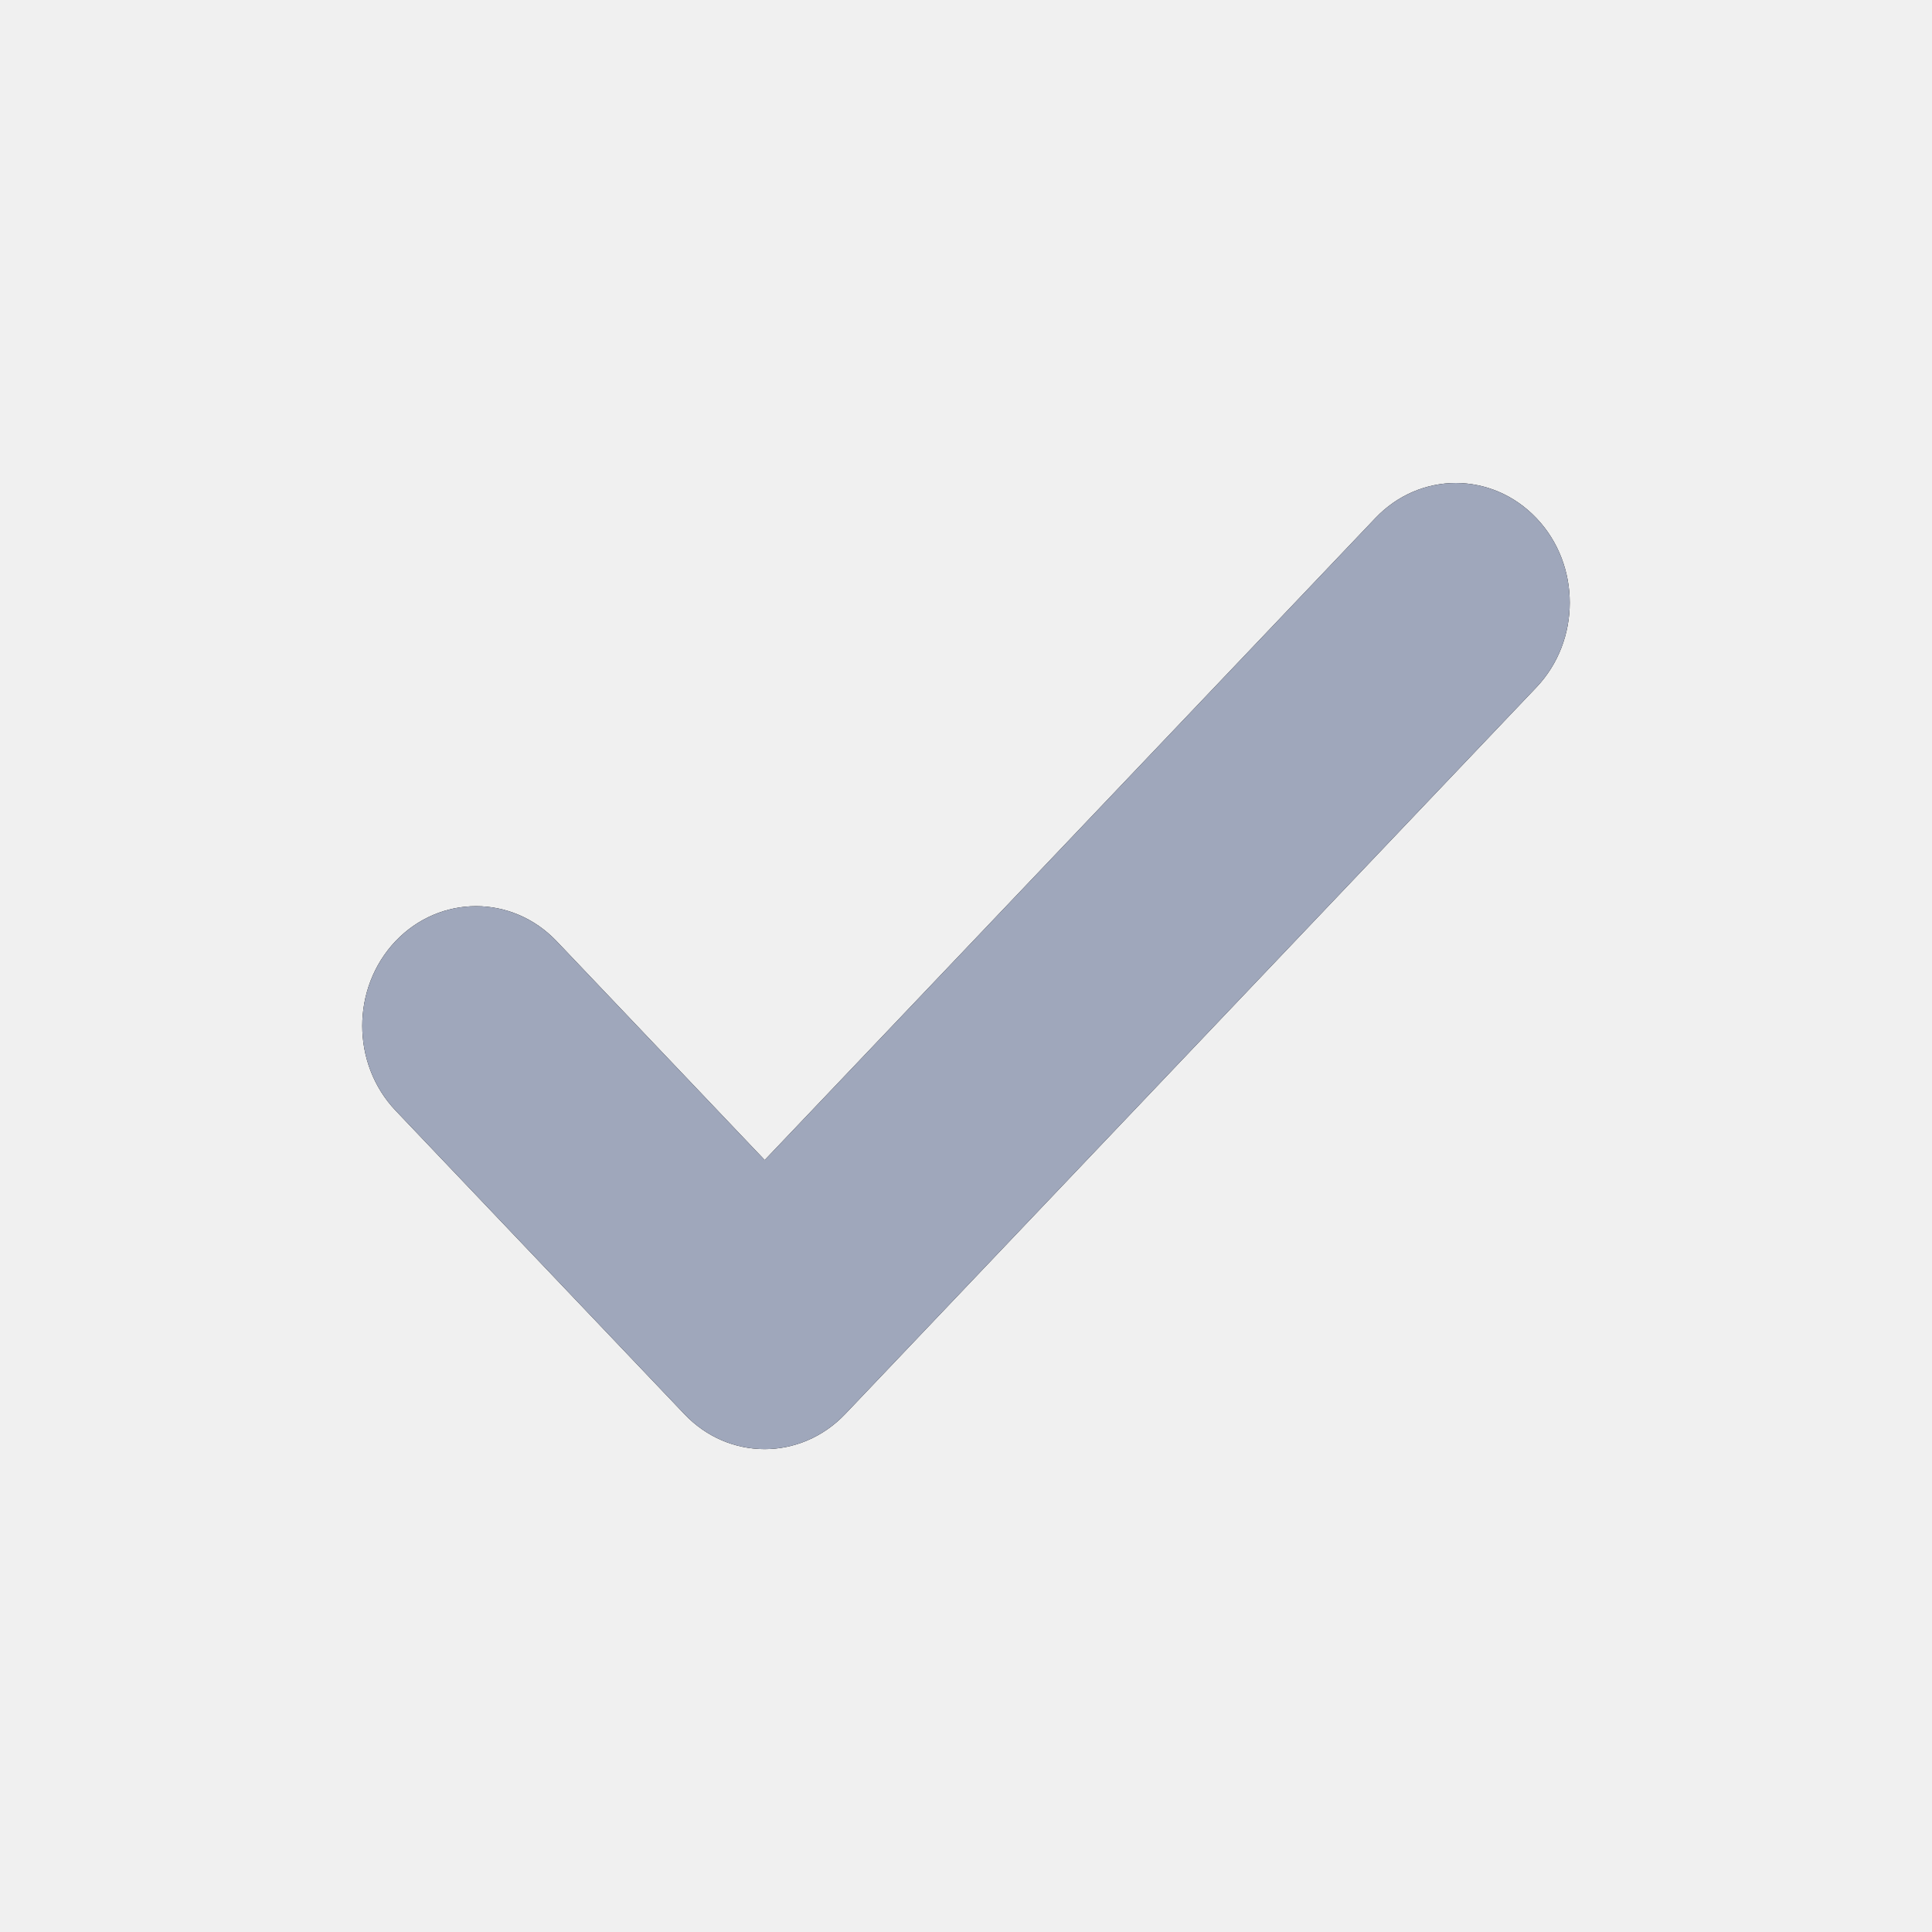
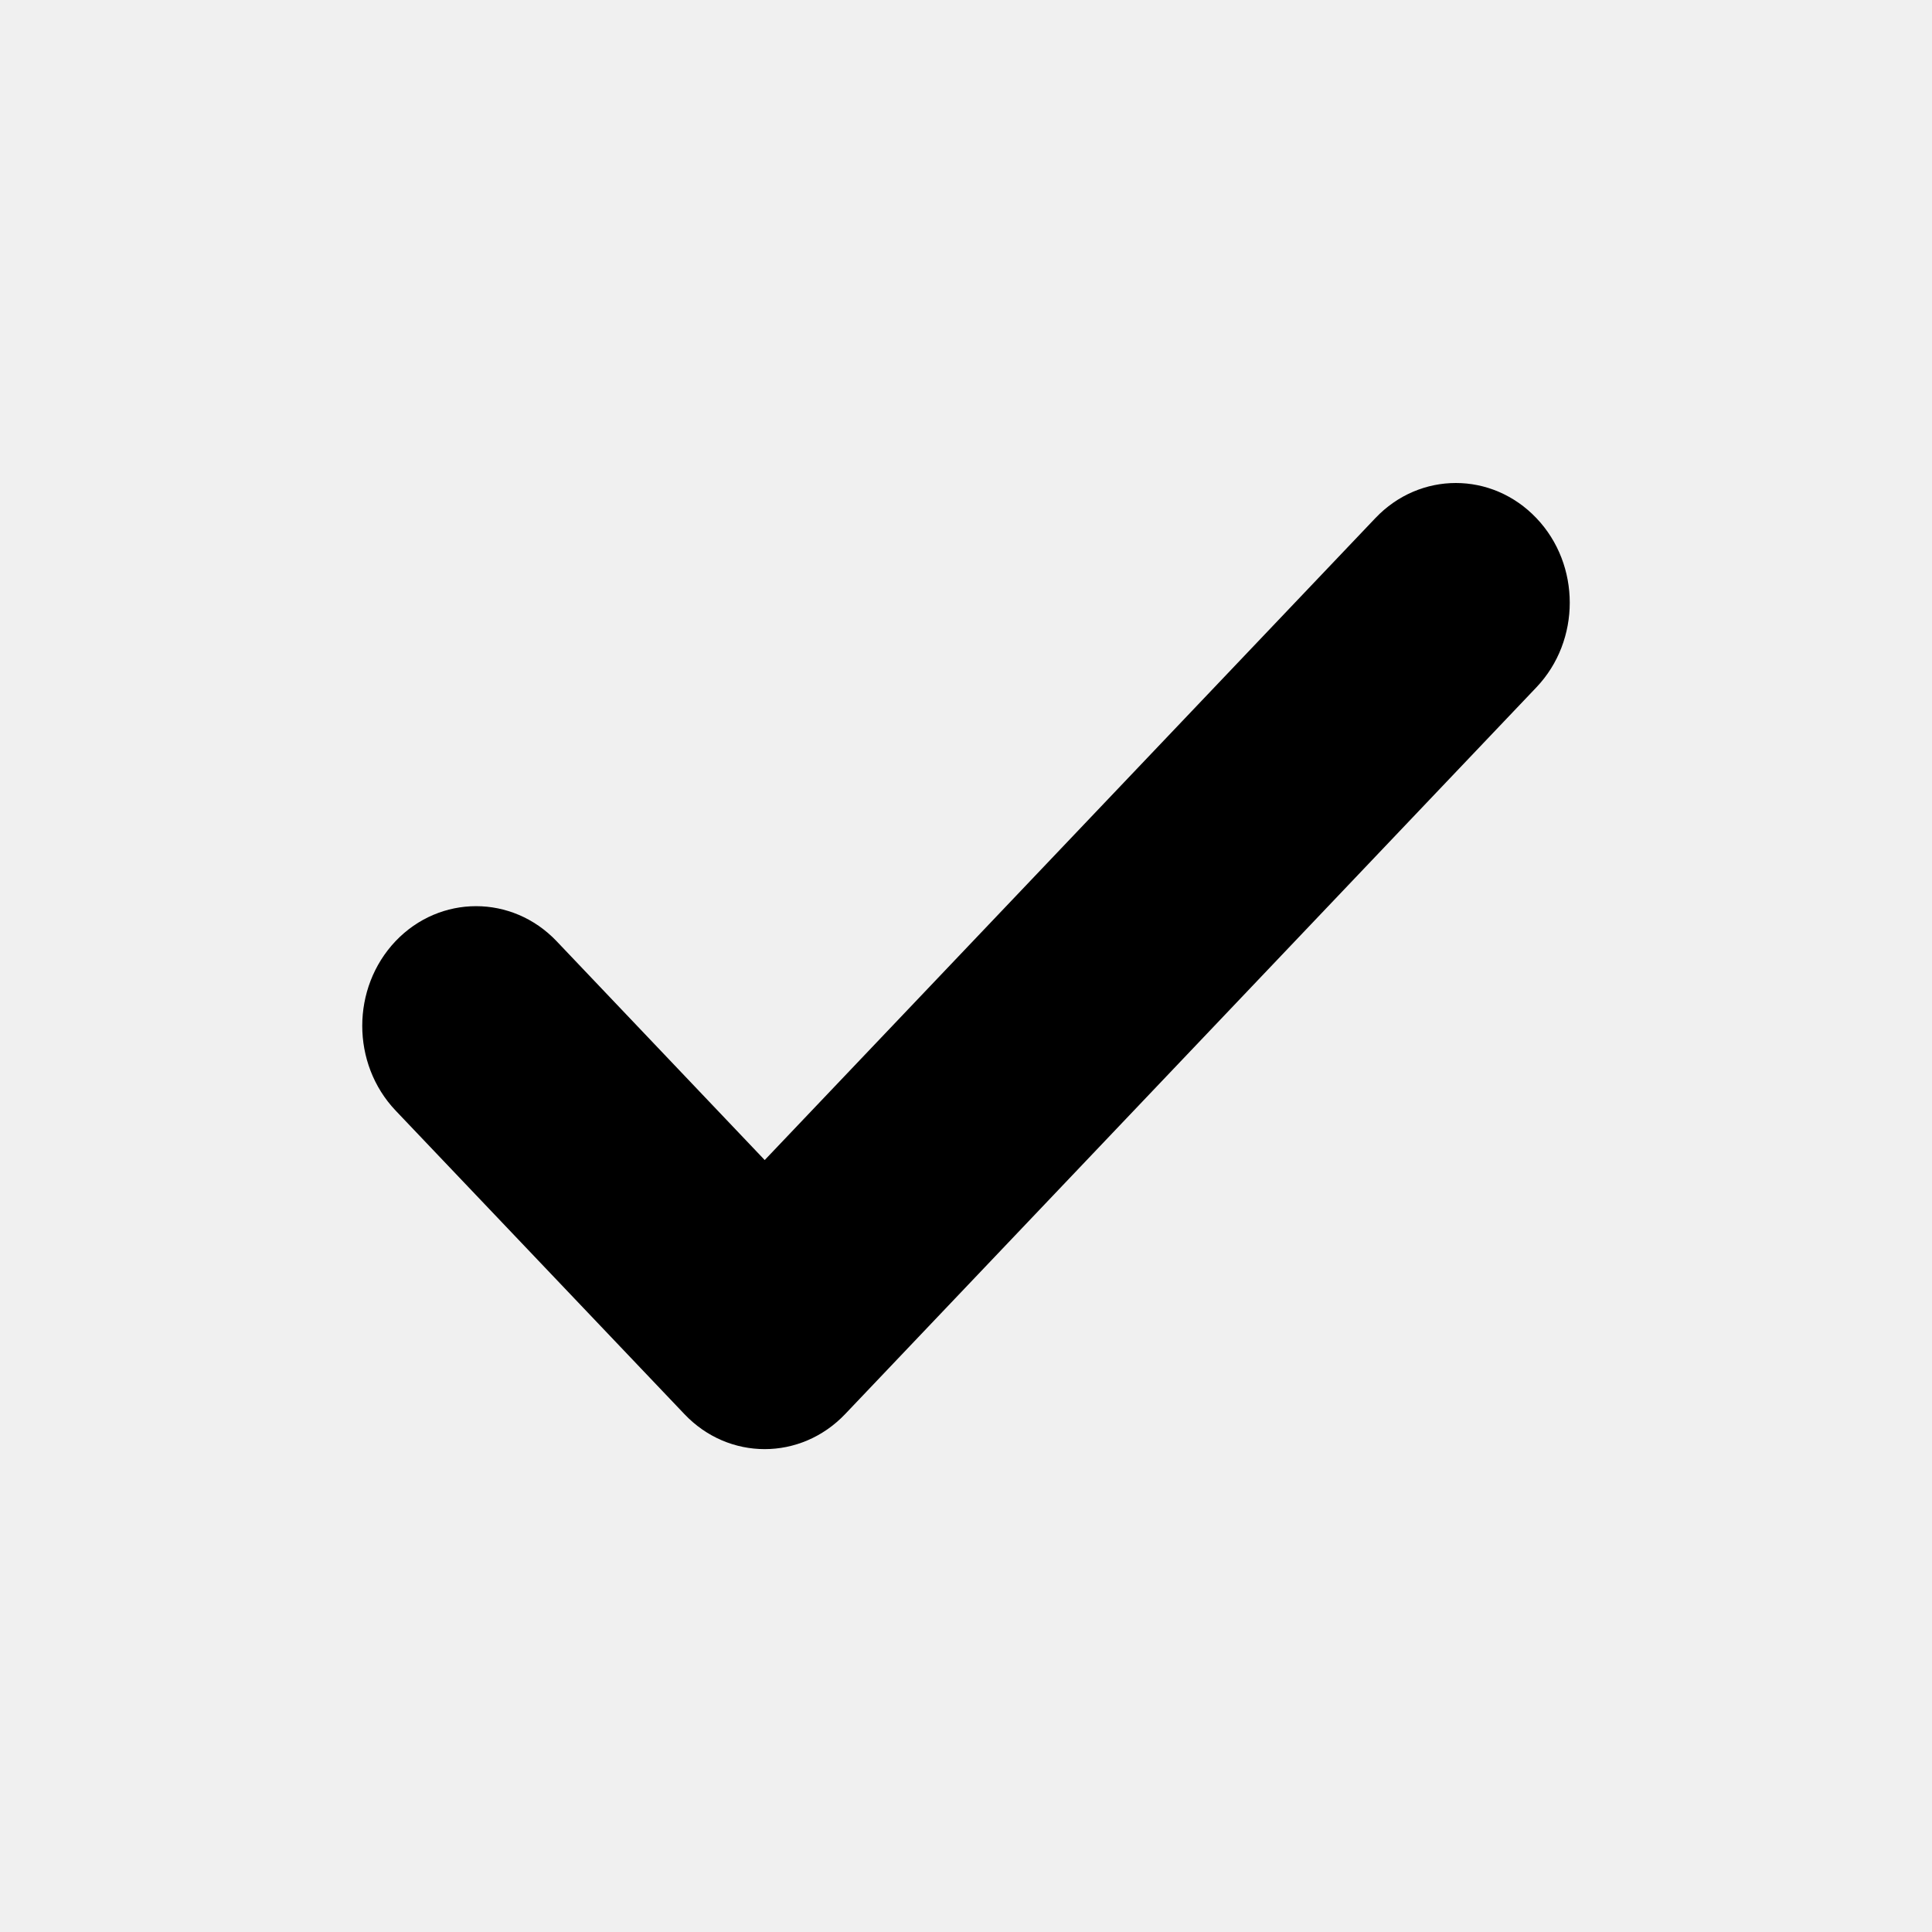
- <svg xmlns="http://www.w3.org/2000/svg" xmlns:xlink="http://www.w3.org/1999/xlink" width="16" height="16" viewBox="0 0 16 16">
-   <defs>
-     <path id="omgu4312ua" d="M12.724 5.692L7 11.71c-.369.388-.966.388-1.333 0L3.276 9.197c-.368-.388-.368-1.015 0-1.403.368-.386.965-.386 1.333 0l1.724 1.813 5.057-5.316c.368-.388.965-.388 1.334 0 .368.386.368 1.014 0 1.401" />
-   </defs>
-   <g fill="none" fill-rule="evenodd">
-     <g>
-       <mask id="ipx9dlf3nb" fill="#fff">
-         <use xlink:href="#omgu4312ua" />
-       </mask>
-       <use fill="#000" xlink:href="#omgu4312ua" />
-       <g fill="#9FA7BB" mask="url(#ipx9dlf3nb)">
-         <g>
-           <path d="M0 0H25V25H0z" />
-         </g>
-       </g>
-     </g>
-   </g>
+ <svg xmlns="http://www.w3.org/2000/svg" width="16" height="16" viewBox="0 0 16 16" id="check">
+   <path d="M12.724 5.692L7 11.71c-.369.388-.966.388-1.333 0L3.276 9.197c-.368-.388-.368-1.015 0-1.403.368-.386.965-.386 1.333 0l1.724 1.813 5.057-5.316c.368-.388.965-.388 1.334 0 .368.386.368 1.014 0 1.401" />
</svg>
